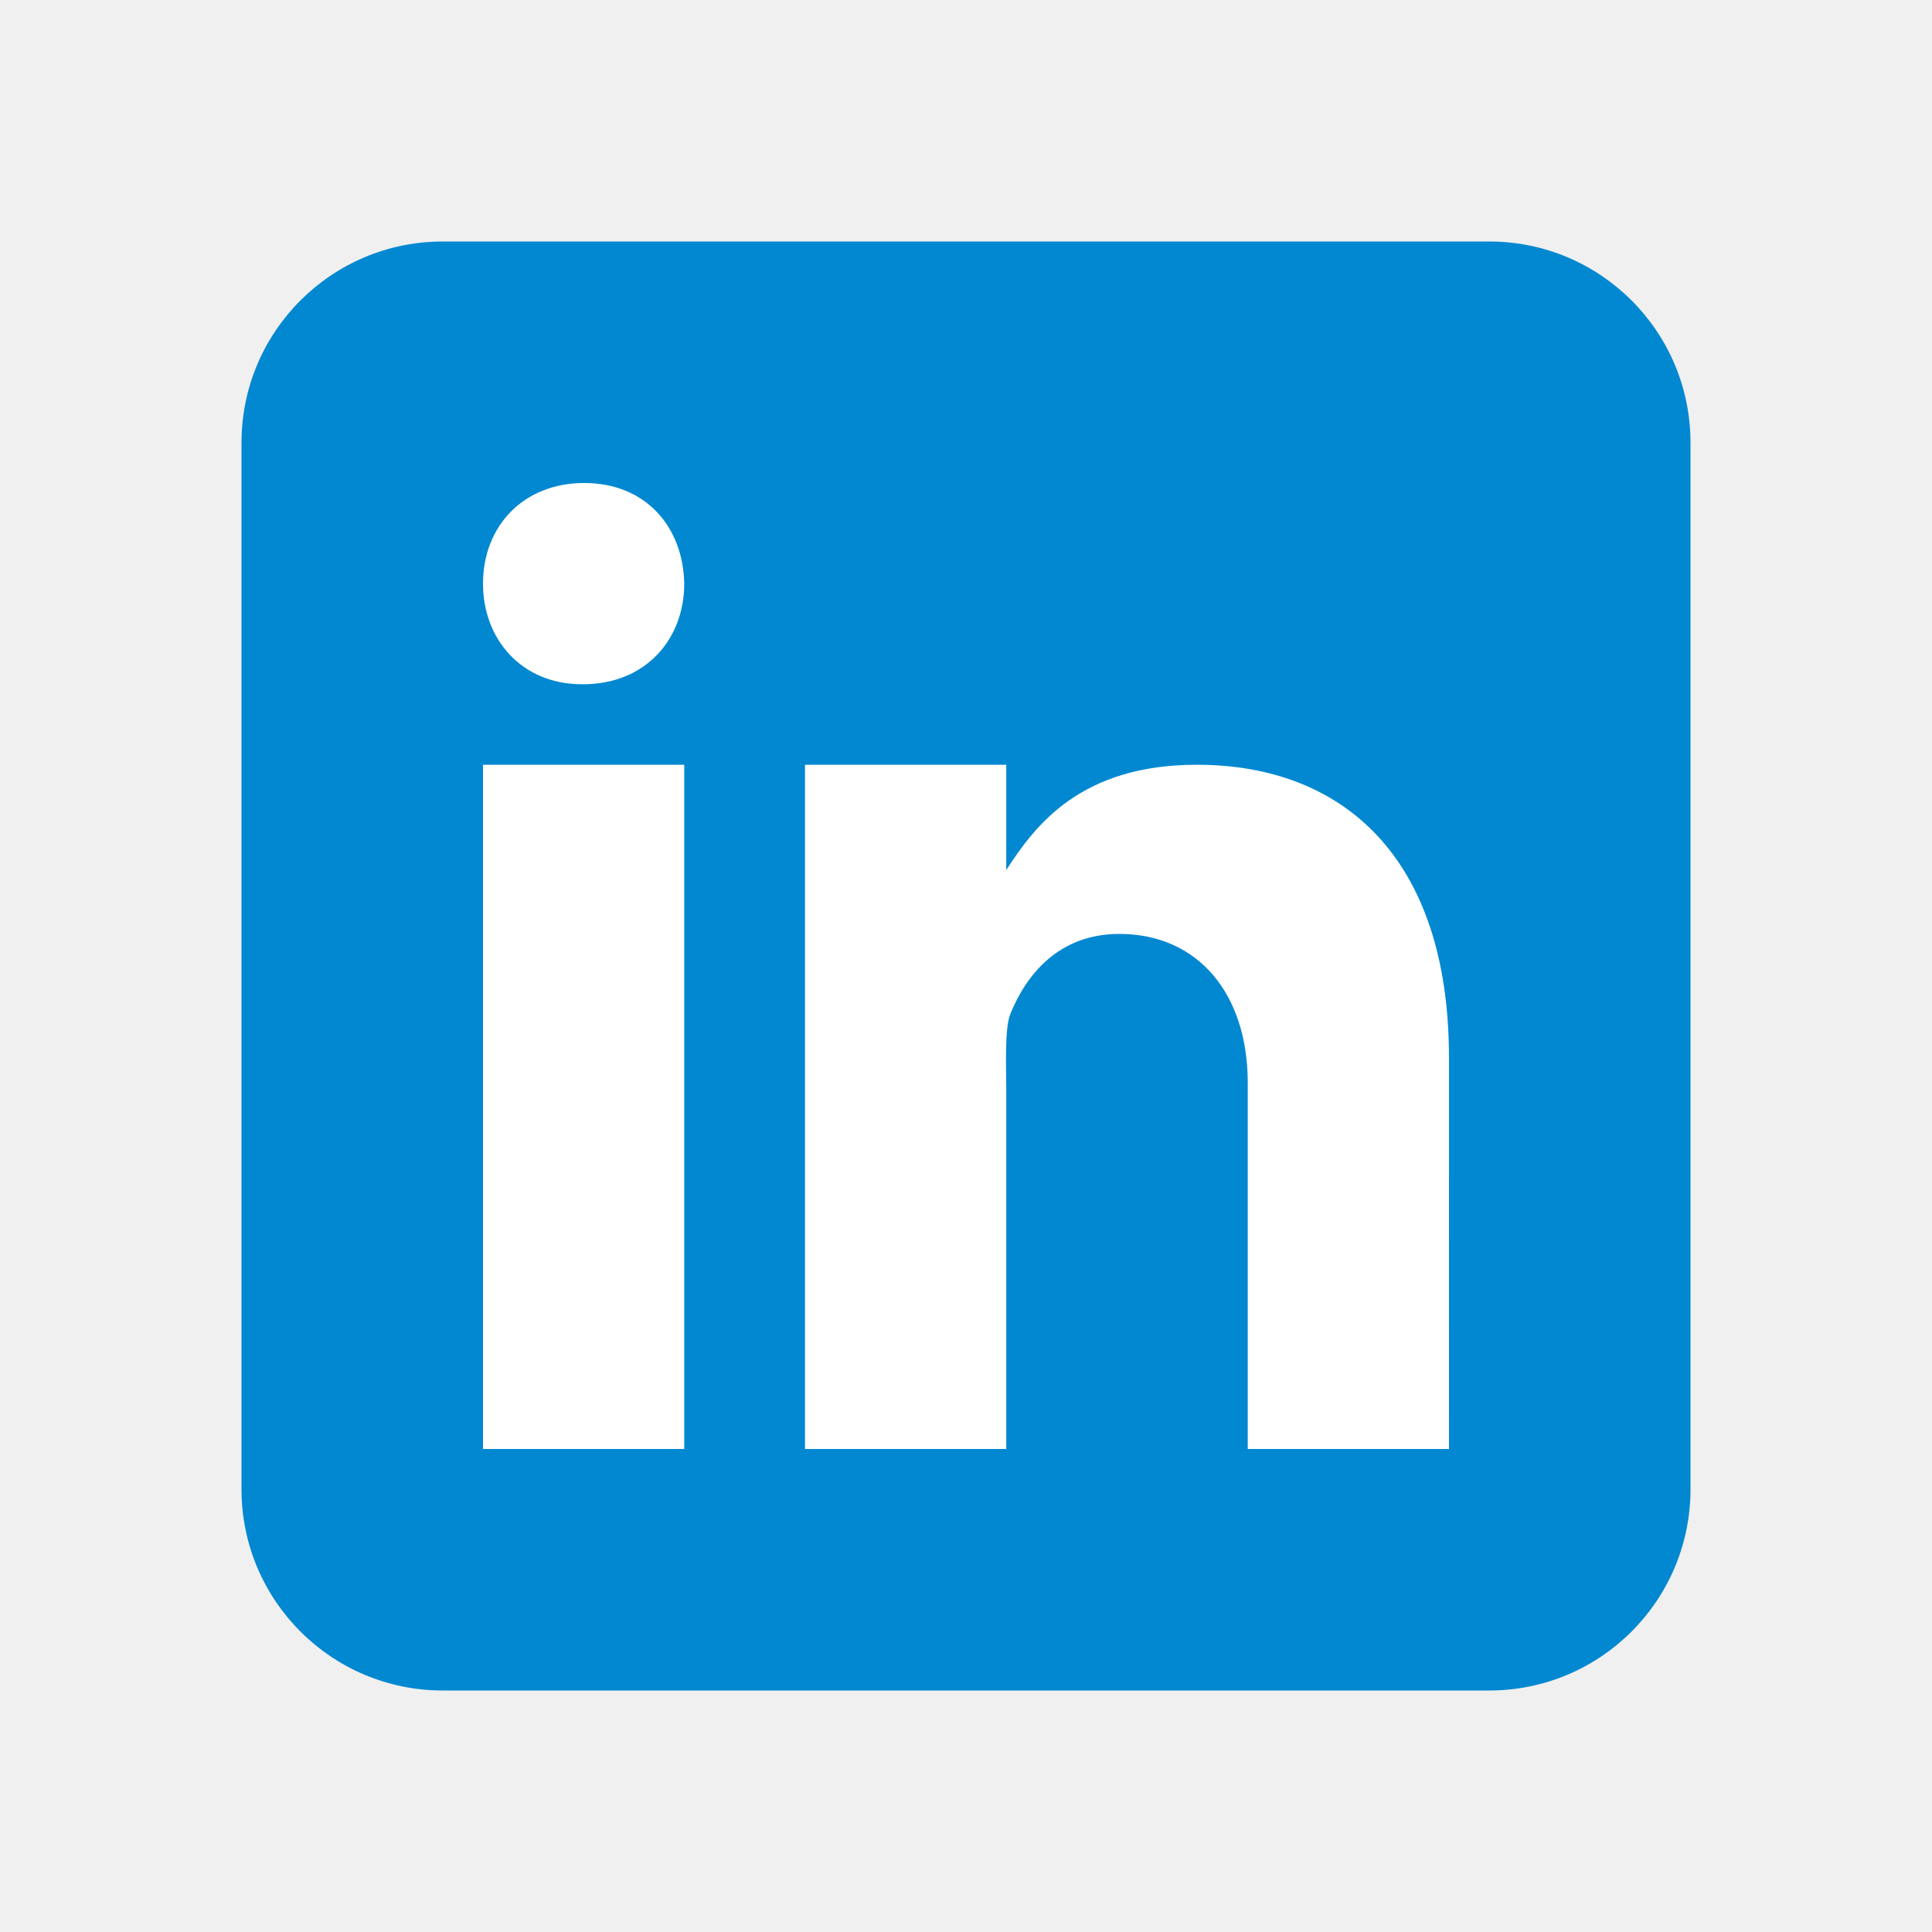
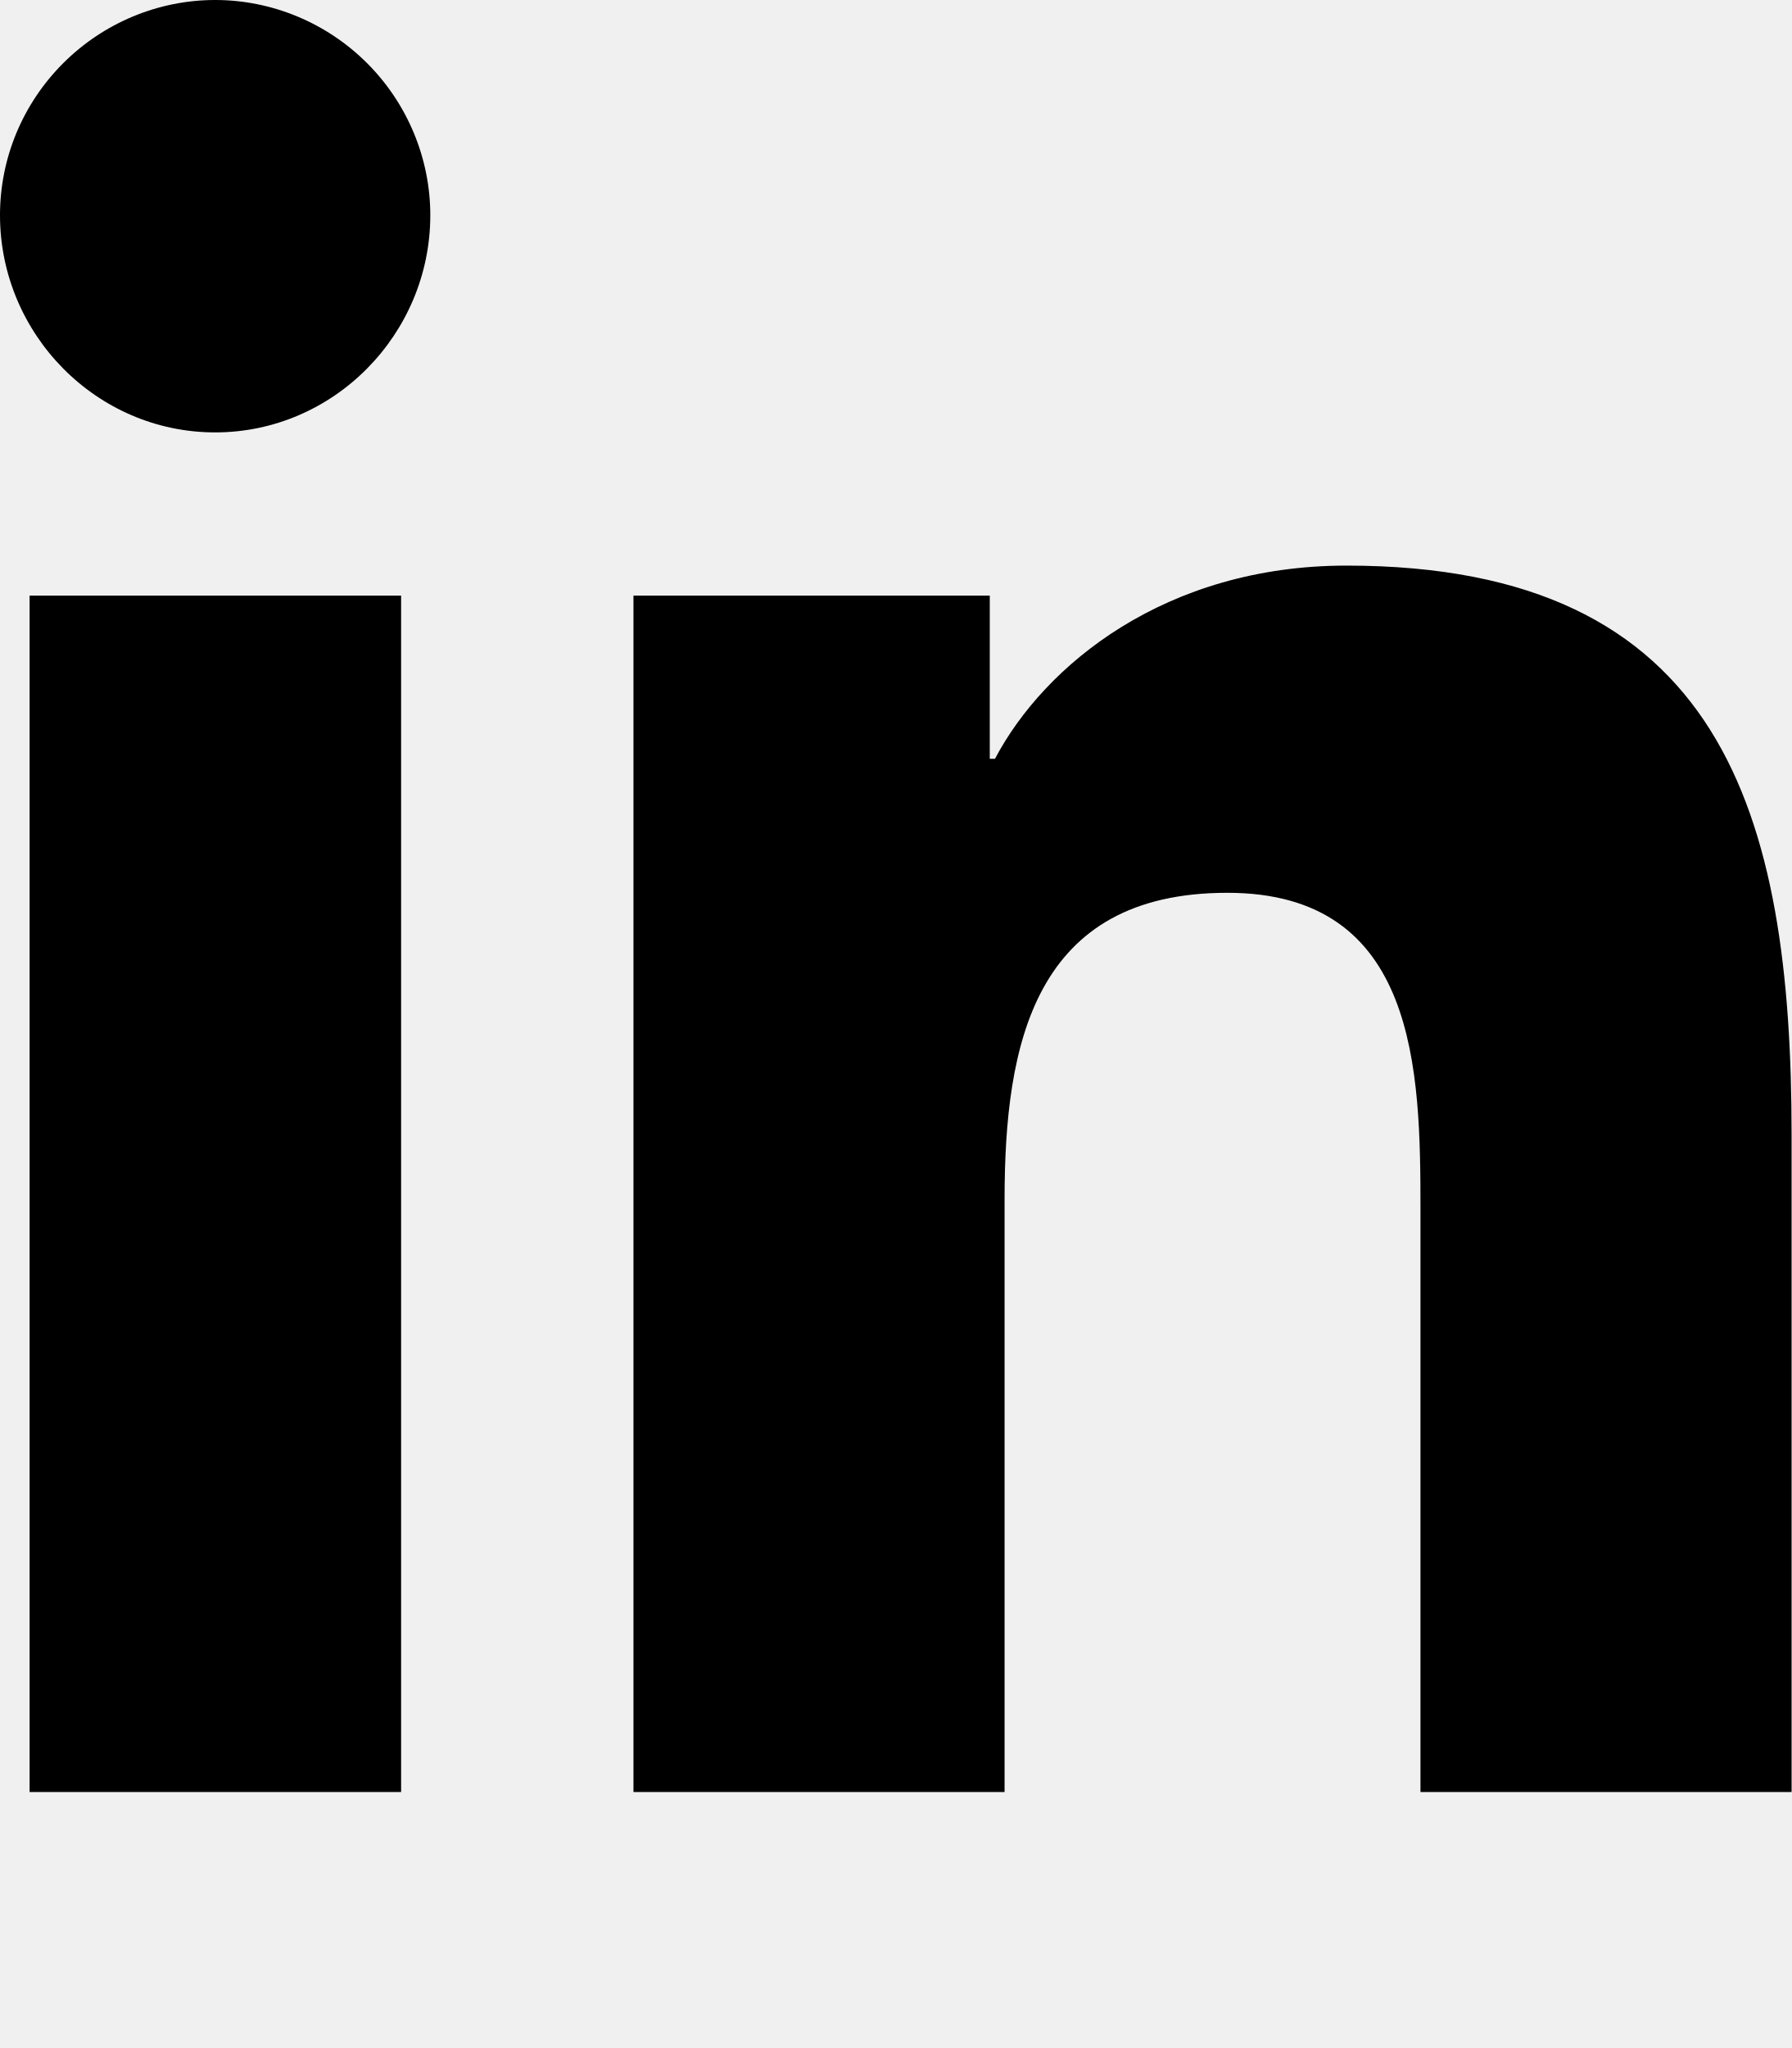
- <svg xmlns="http://www.w3.org/2000/svg" viewBox="0 0 48 48" width="48px" height="48px">
-   <path fill="#0288D1" d="M42,37c0,2.762-2.238,5-5,5H11c-2.761,0-5-2.238-5-5V11c0-2.762,2.239-5,5-5h26c2.762,0,5,2.238,5,5V37z" />
-   <path fill="#FFF" d="M12 19H17V36H12zM14.485 17h-.028C12.965 17 12 15.888 12 14.499 12 13.08 12.995 12 14.514 12c1.521 0 2.458 1.08 2.486 2.499C17 15.887 16.035 17 14.485 17zM36 36h-5v-9.099c0-2.198-1.225-3.698-3.192-3.698-1.501 0-2.313 1.012-2.707 1.99C24.957 25.543 25 26.511 25 27v9h-5V19h5v2.616C25.721 20.5 26.85 19 29.738 19c3.578 0 6.261 2.25 6.261 7.274L36 36 36 36z" />
+ <svg xmlns="http://www.w3.org/2000/svg" viewBox="0 0 448 512">
+   <path d="M100.3 448l-92.9 0 0-299.1 92.9 0 0 299.1zM53.8 108.1C24.1 108.1 0 83.5 0 53.8 0 39.5 5.7 25.9 15.8 15.8s23.8-15.8 38-15.8 27.9 5.7 38 15.8 15.8 23.8 15.8 38c0 29.7-24.1 54.3-53.8 54.3zM447.9 448l-92.7 0 0-145.6c0-34.7-.7-79.2-48.3-79.2-48.3 0-55.7 37.7-55.7 76.7l0 148.1-92.8 0 0-299.1 89.1 0 0 40.8 1.3 0c12.4-23.5 42.7-48.3 87.9-48.3 94 0 111.3 61.9 111.3 142.3l0 164.3-.1 0z" />
</svg>
